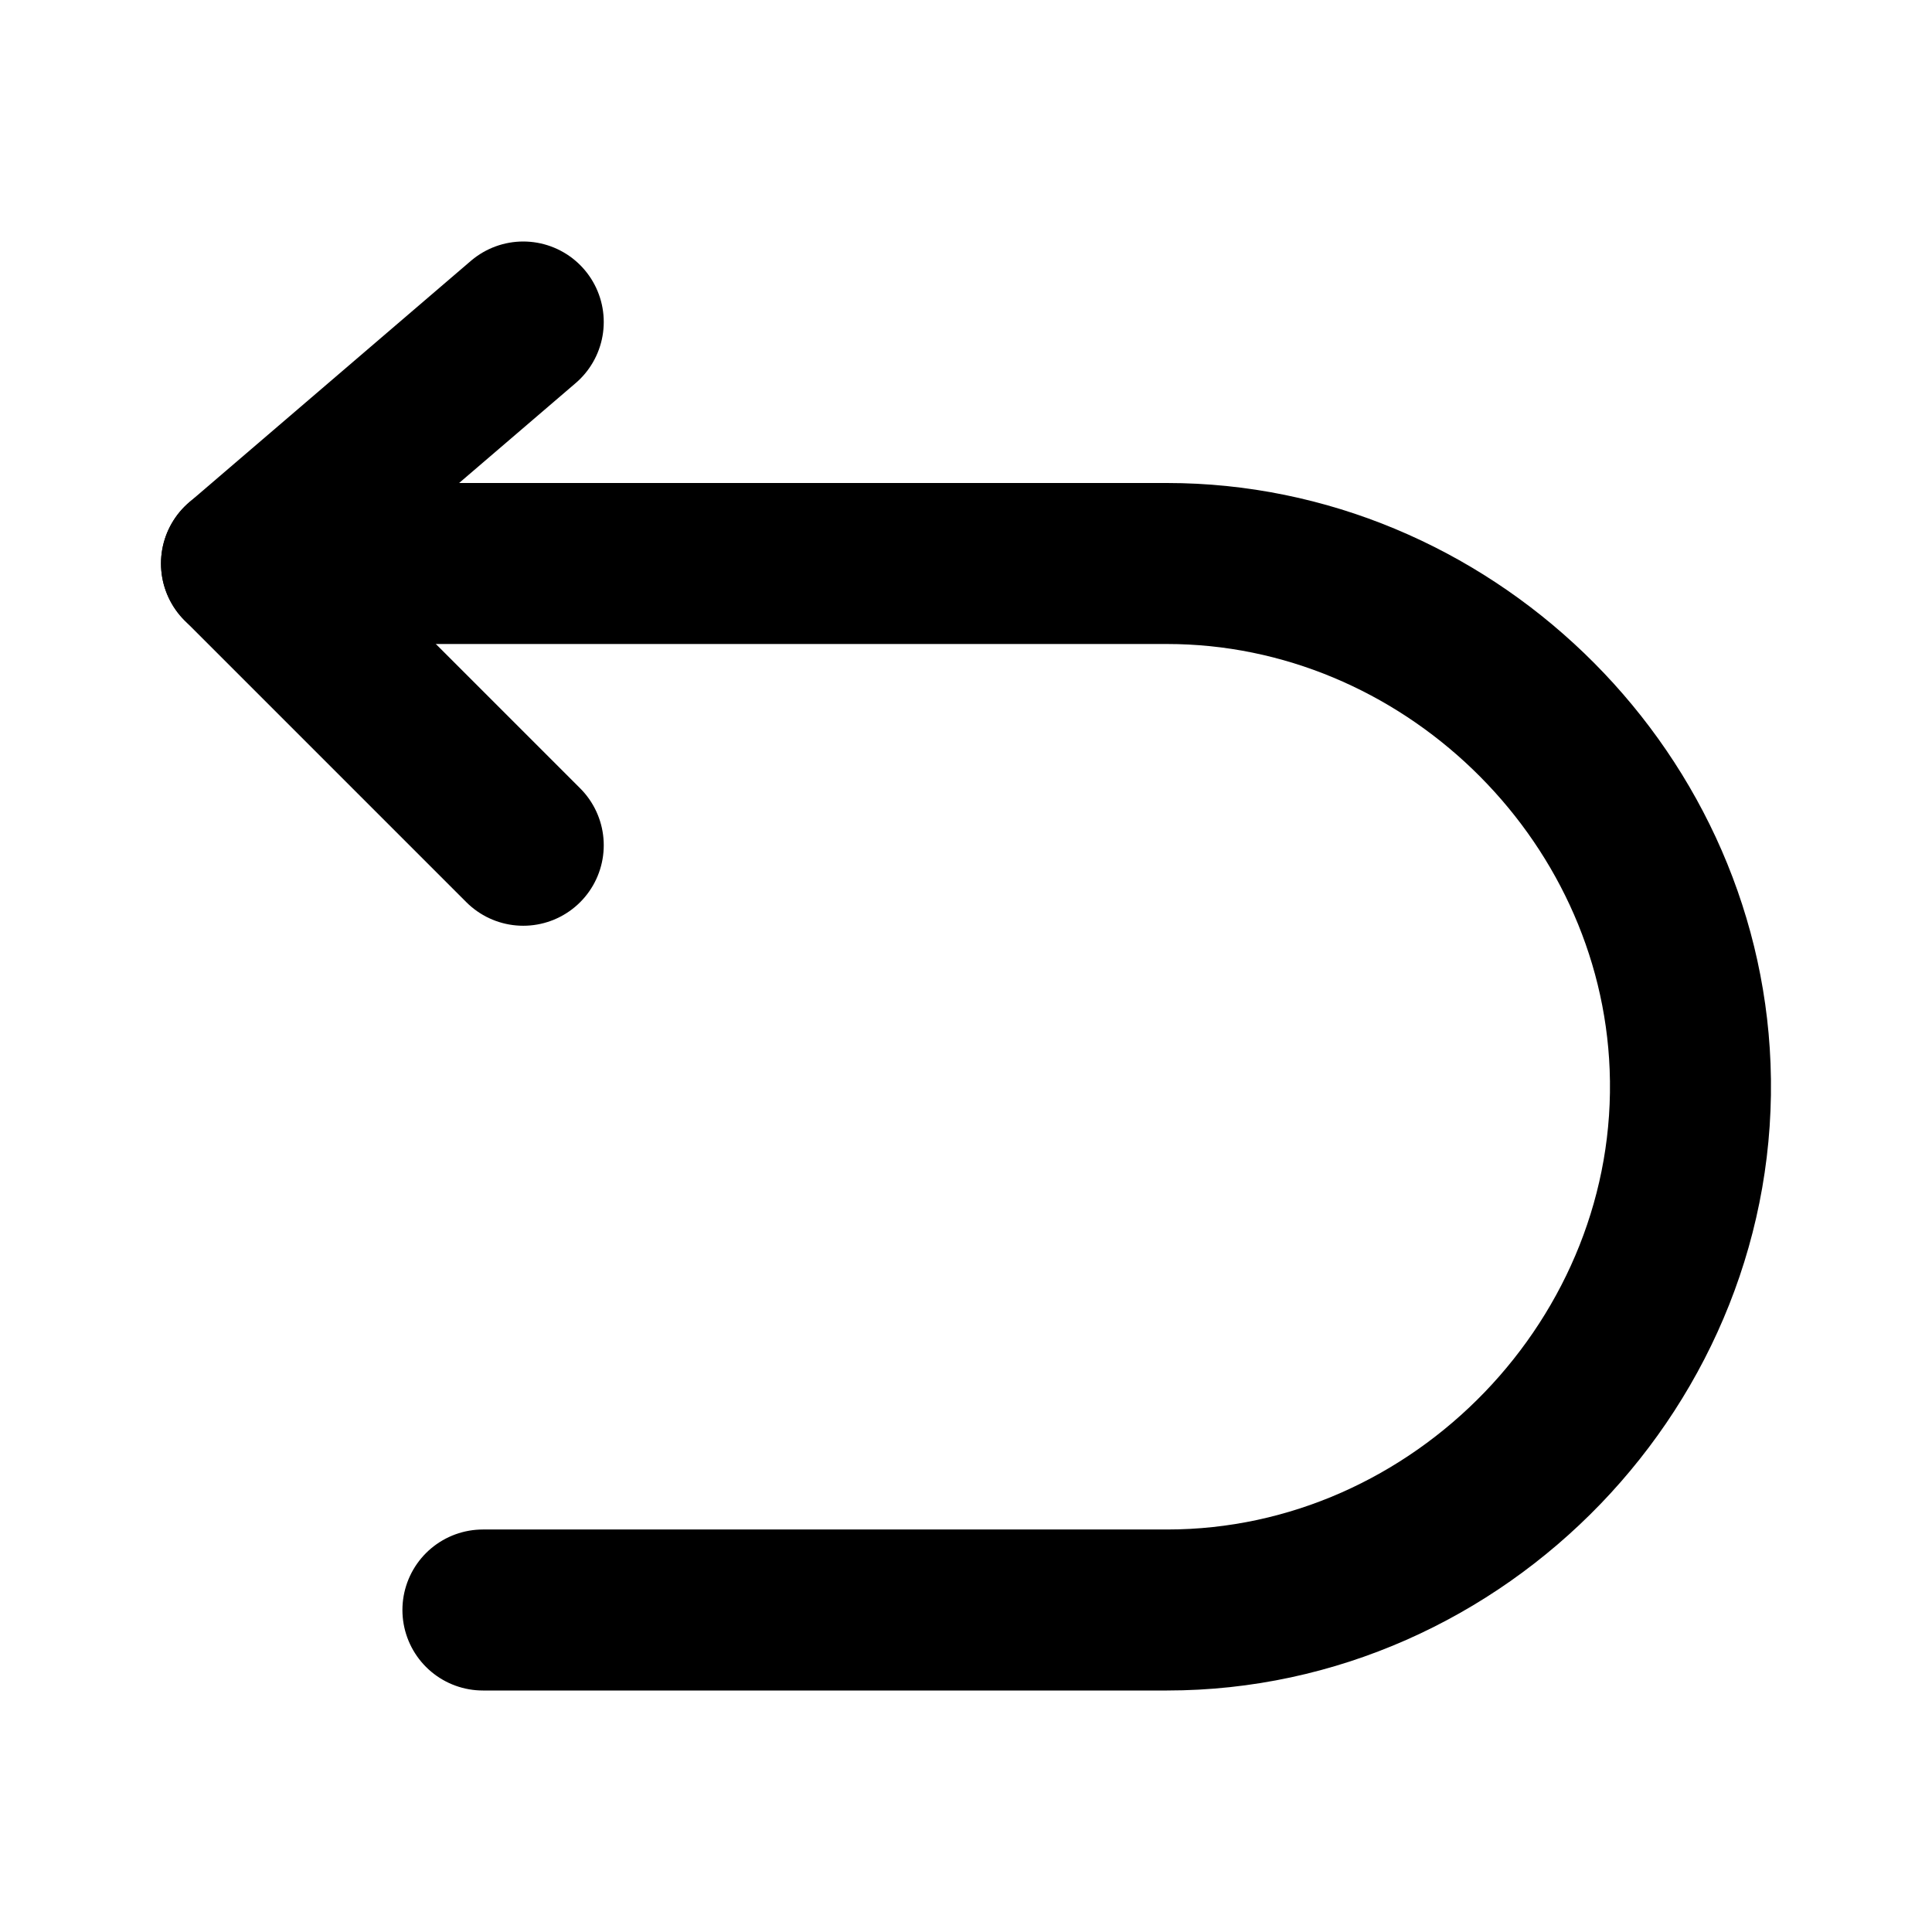
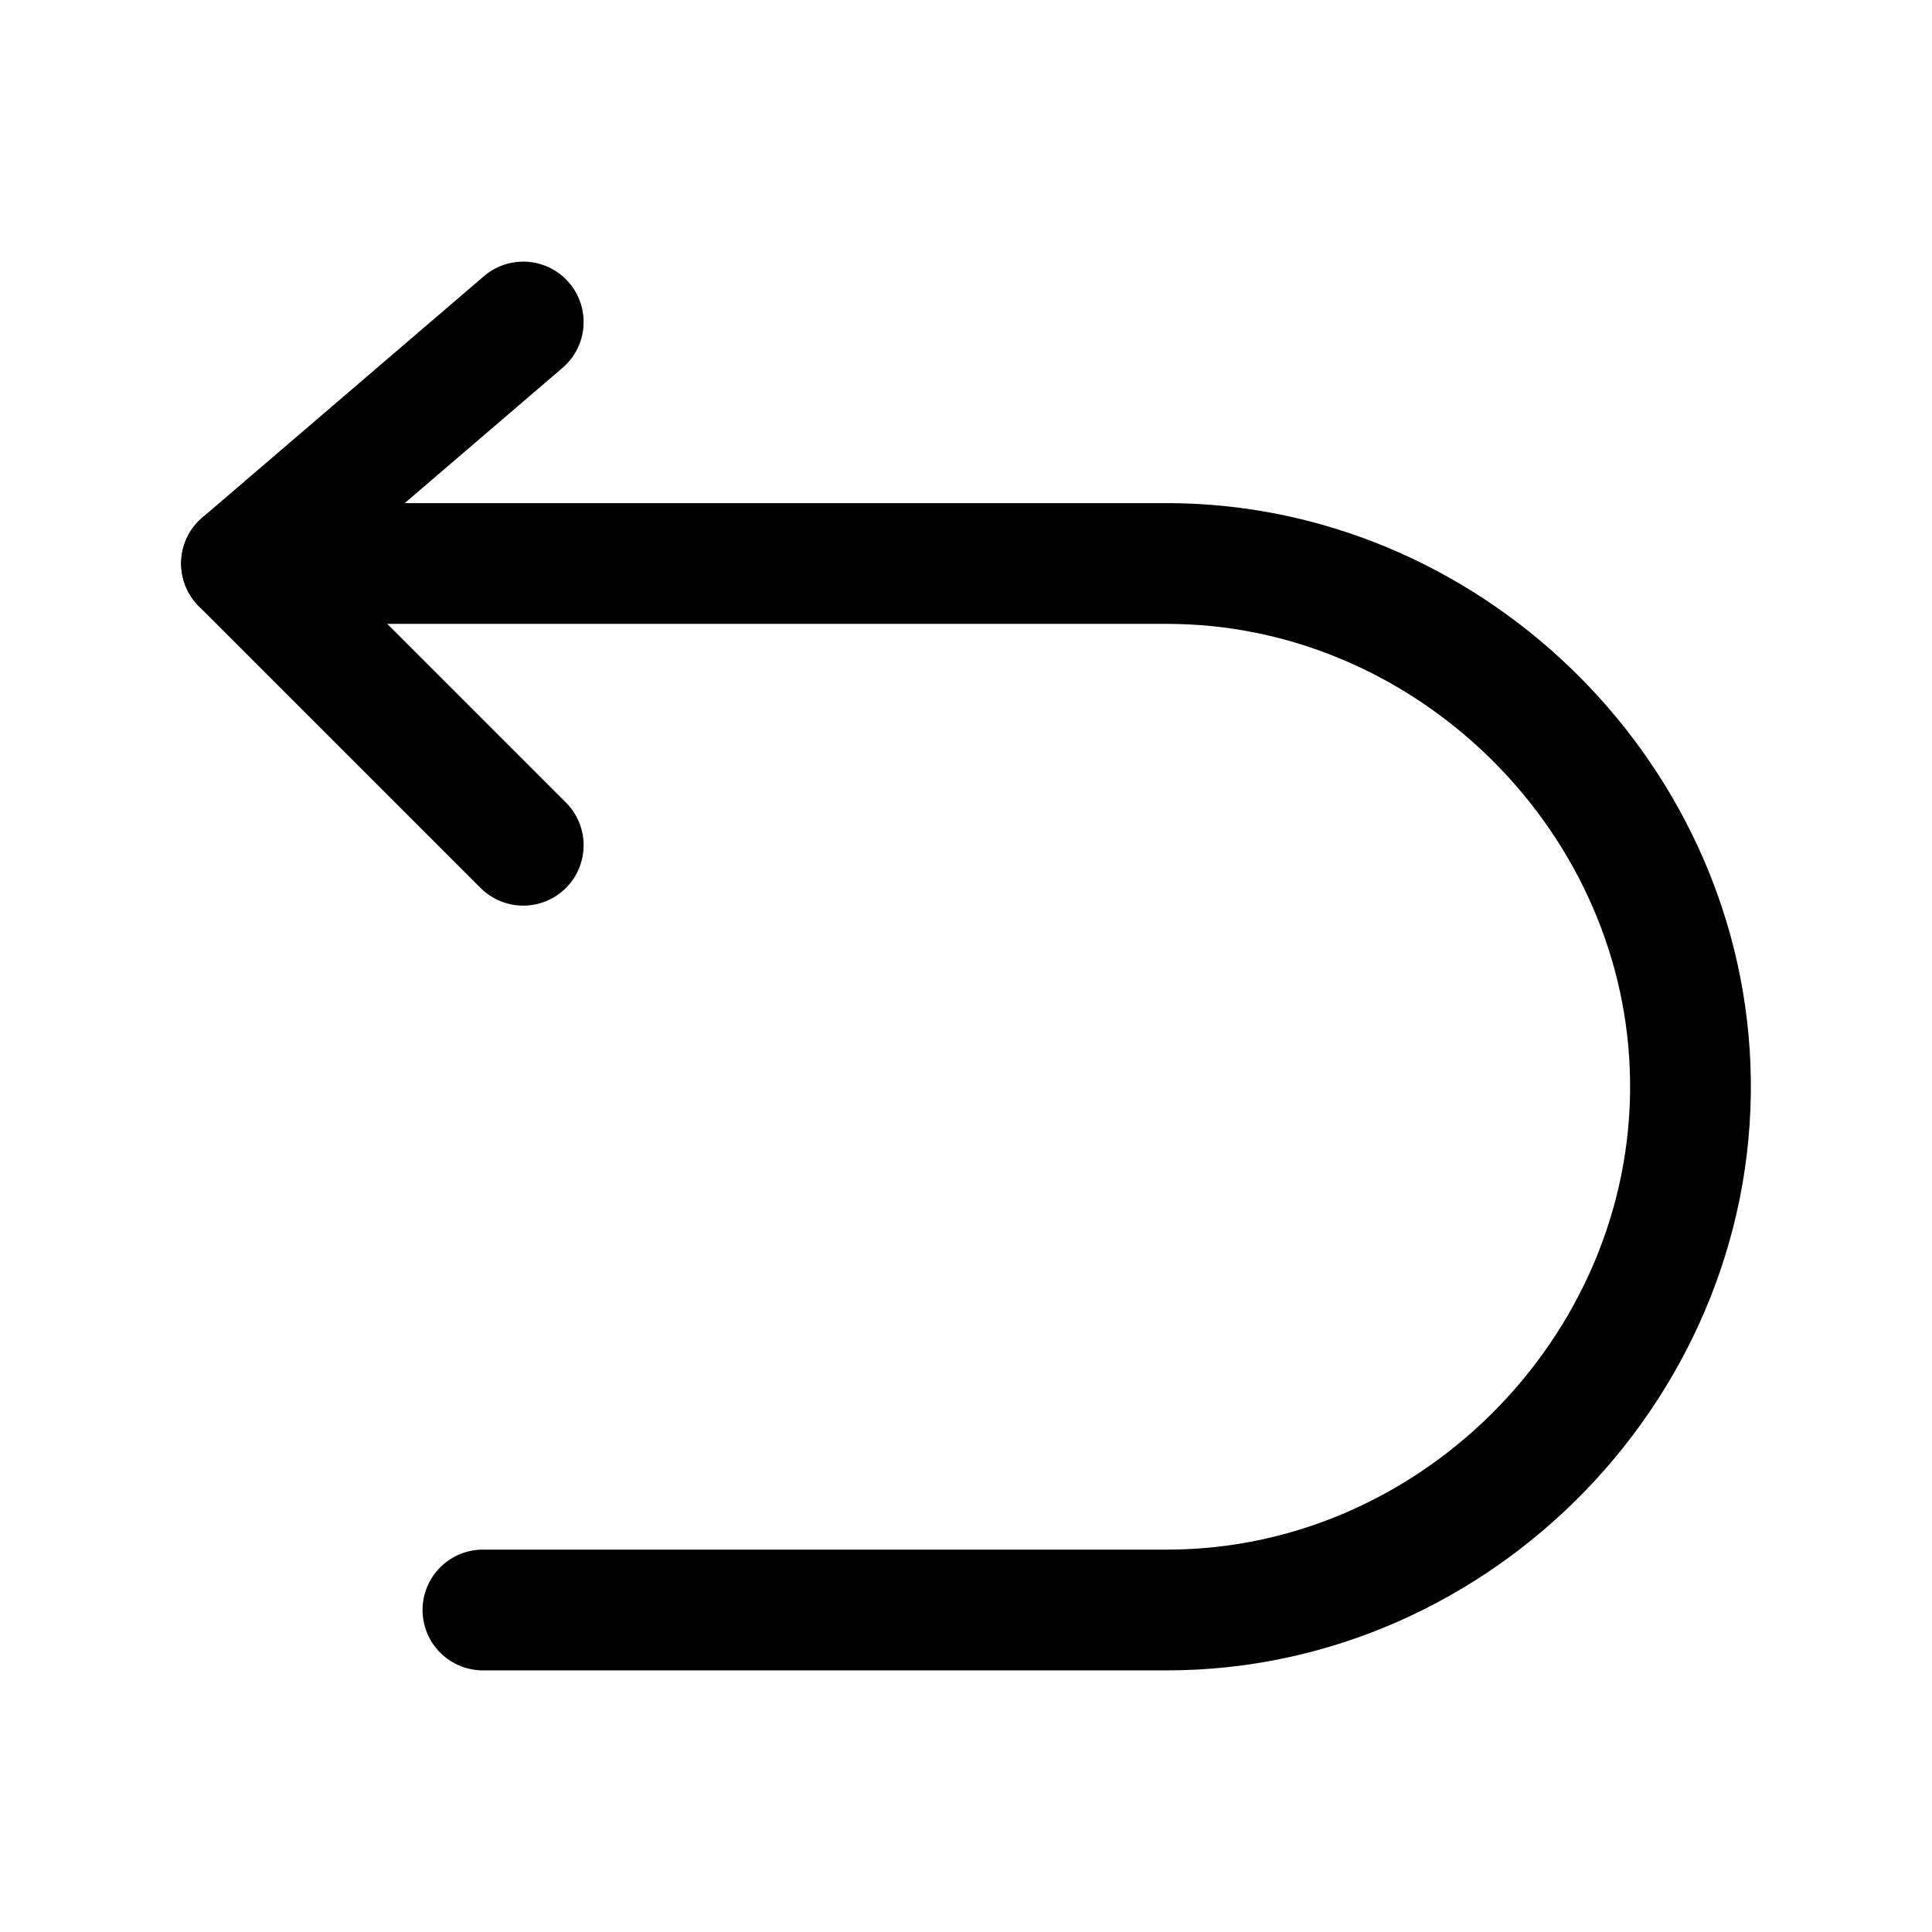
<svg xmlns="http://www.w3.org/2000/svg" width="64" height="64" viewBox="0 0 48 48">
-   <g fill="none" stroke="#000" stroke-linecap="round" stroke-linejoin="round" stroke-width="4">
+   <g fill="none" stroke="#000" stroke-linecap="round" stroke-linejoin="round" stroke-width="3">
    <path d="M13 8L6 14L13 21" />
    <path d="M6 14H28.994C35.877 14 41.722 19.62 41.99 26.5C42.274 33.77 36.267 40 28.994 40H11.998" />
  </g>
</svg>
